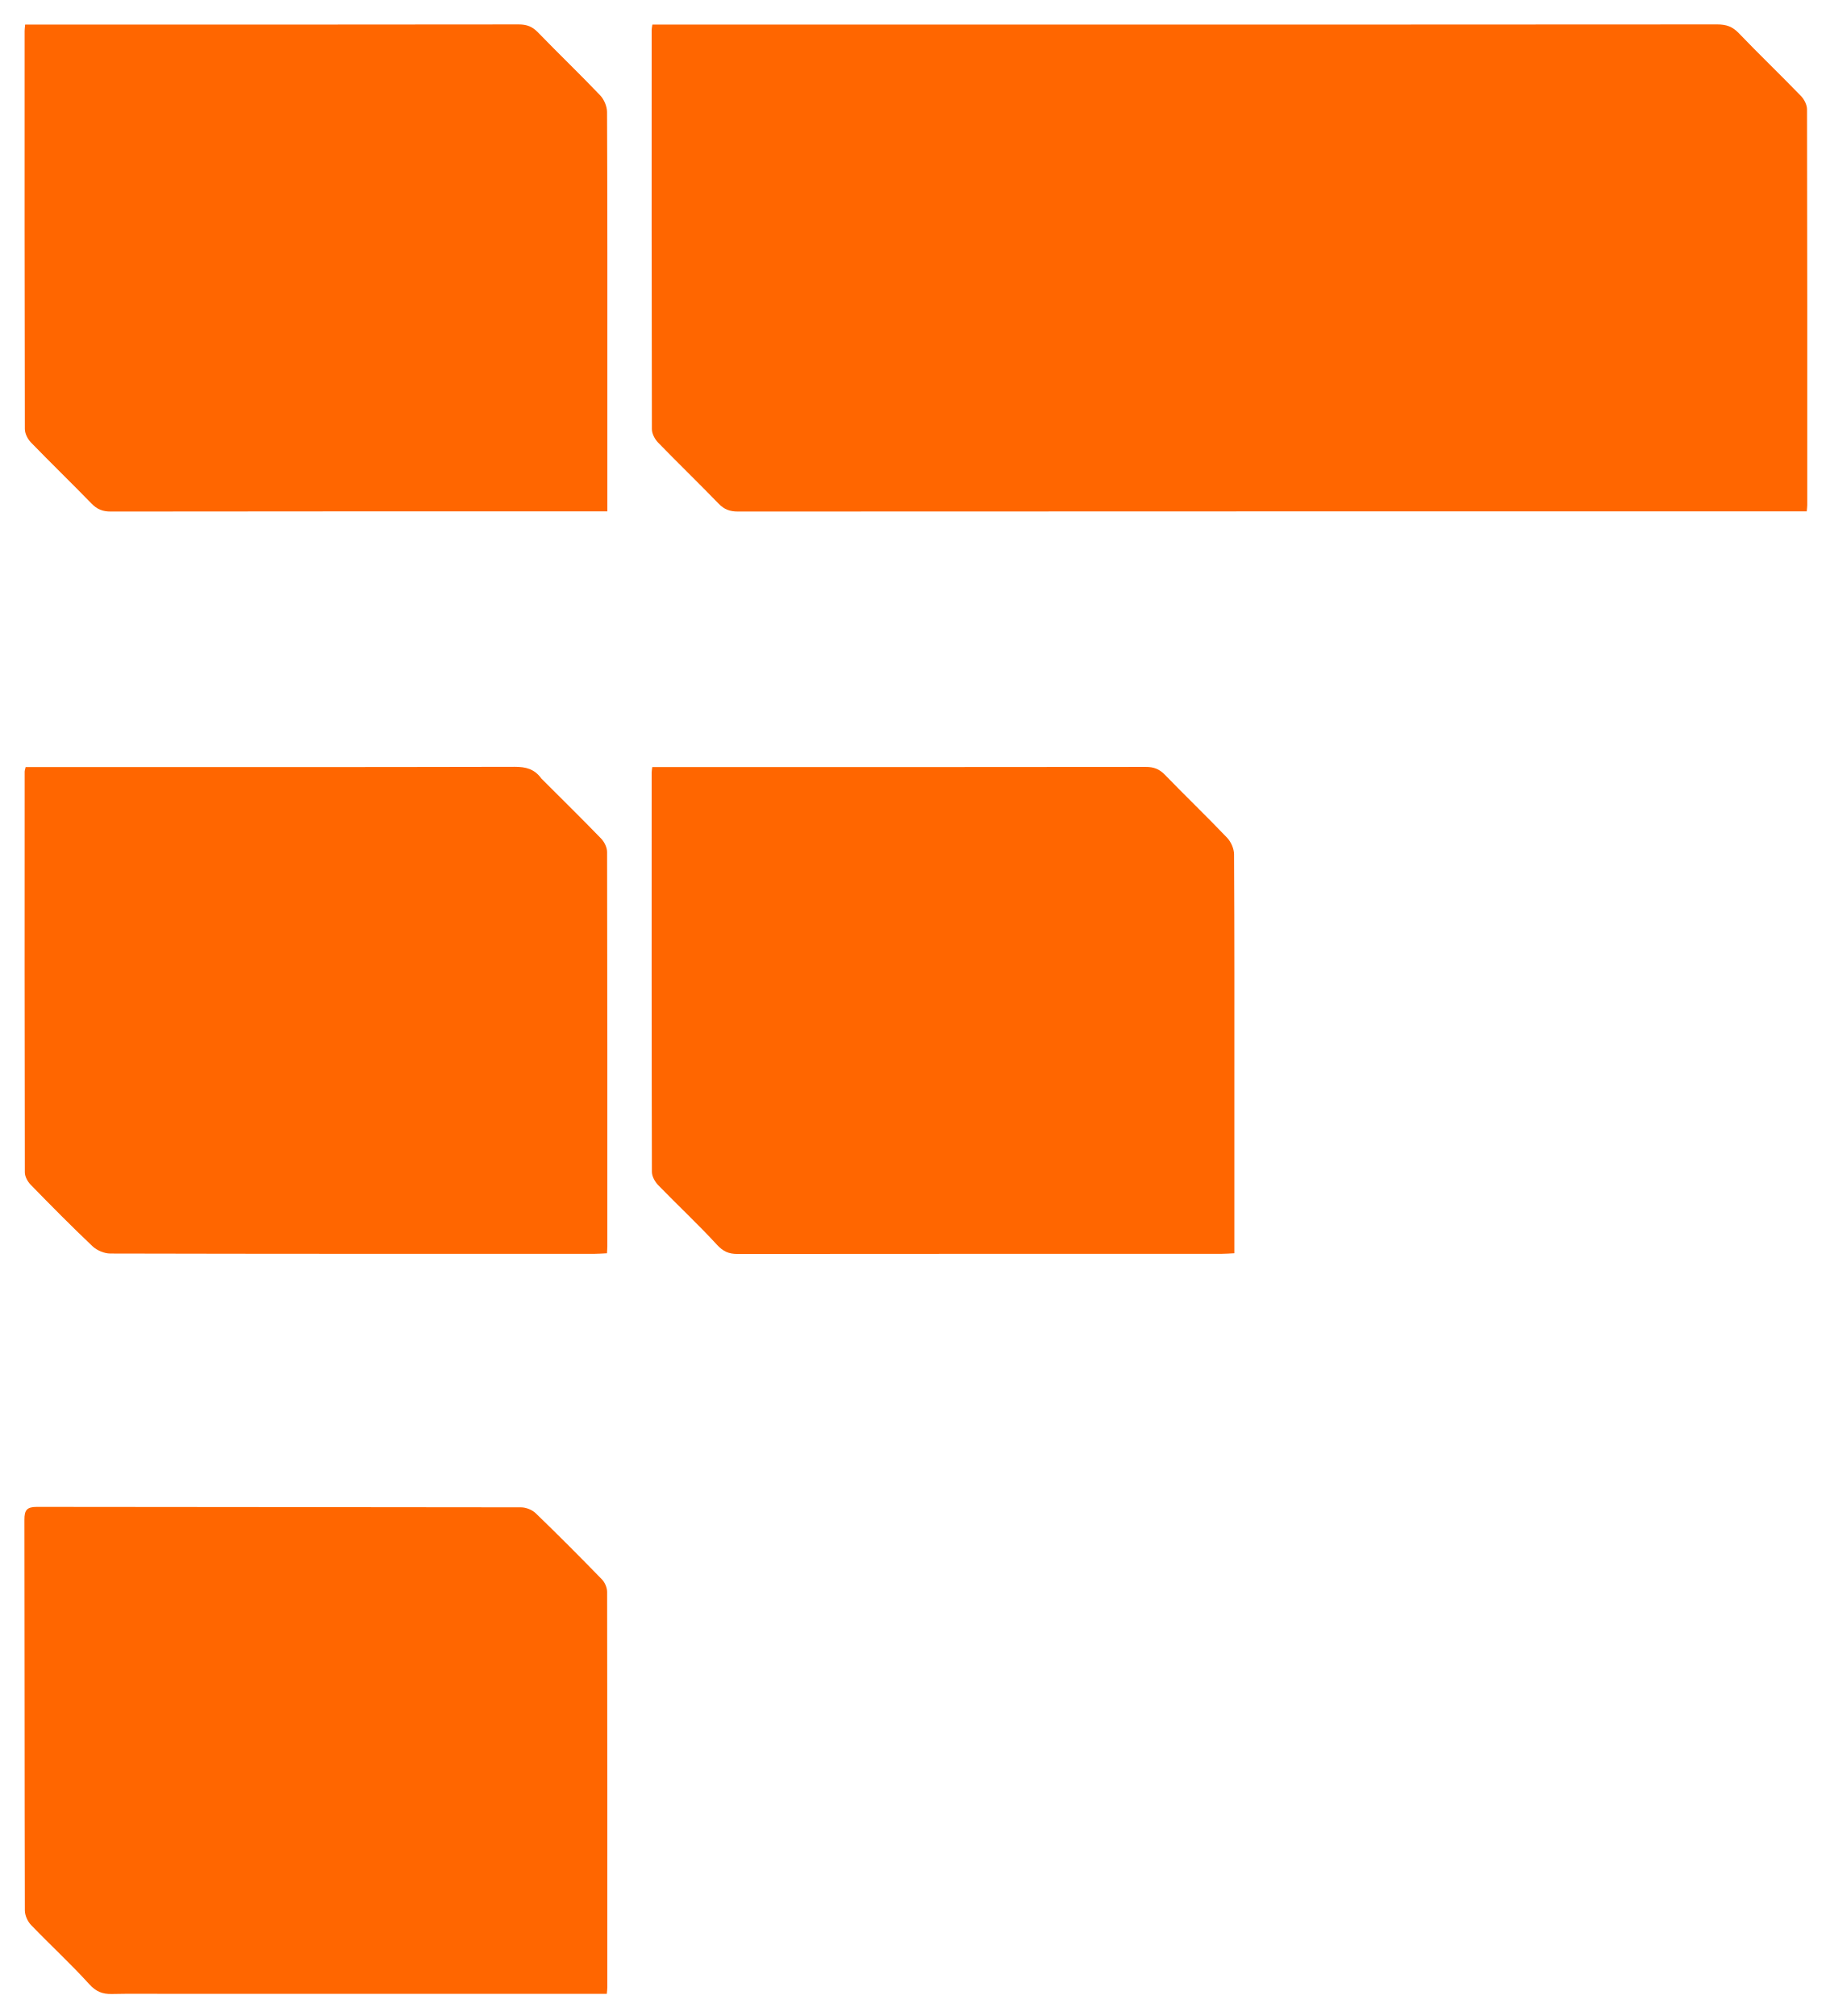
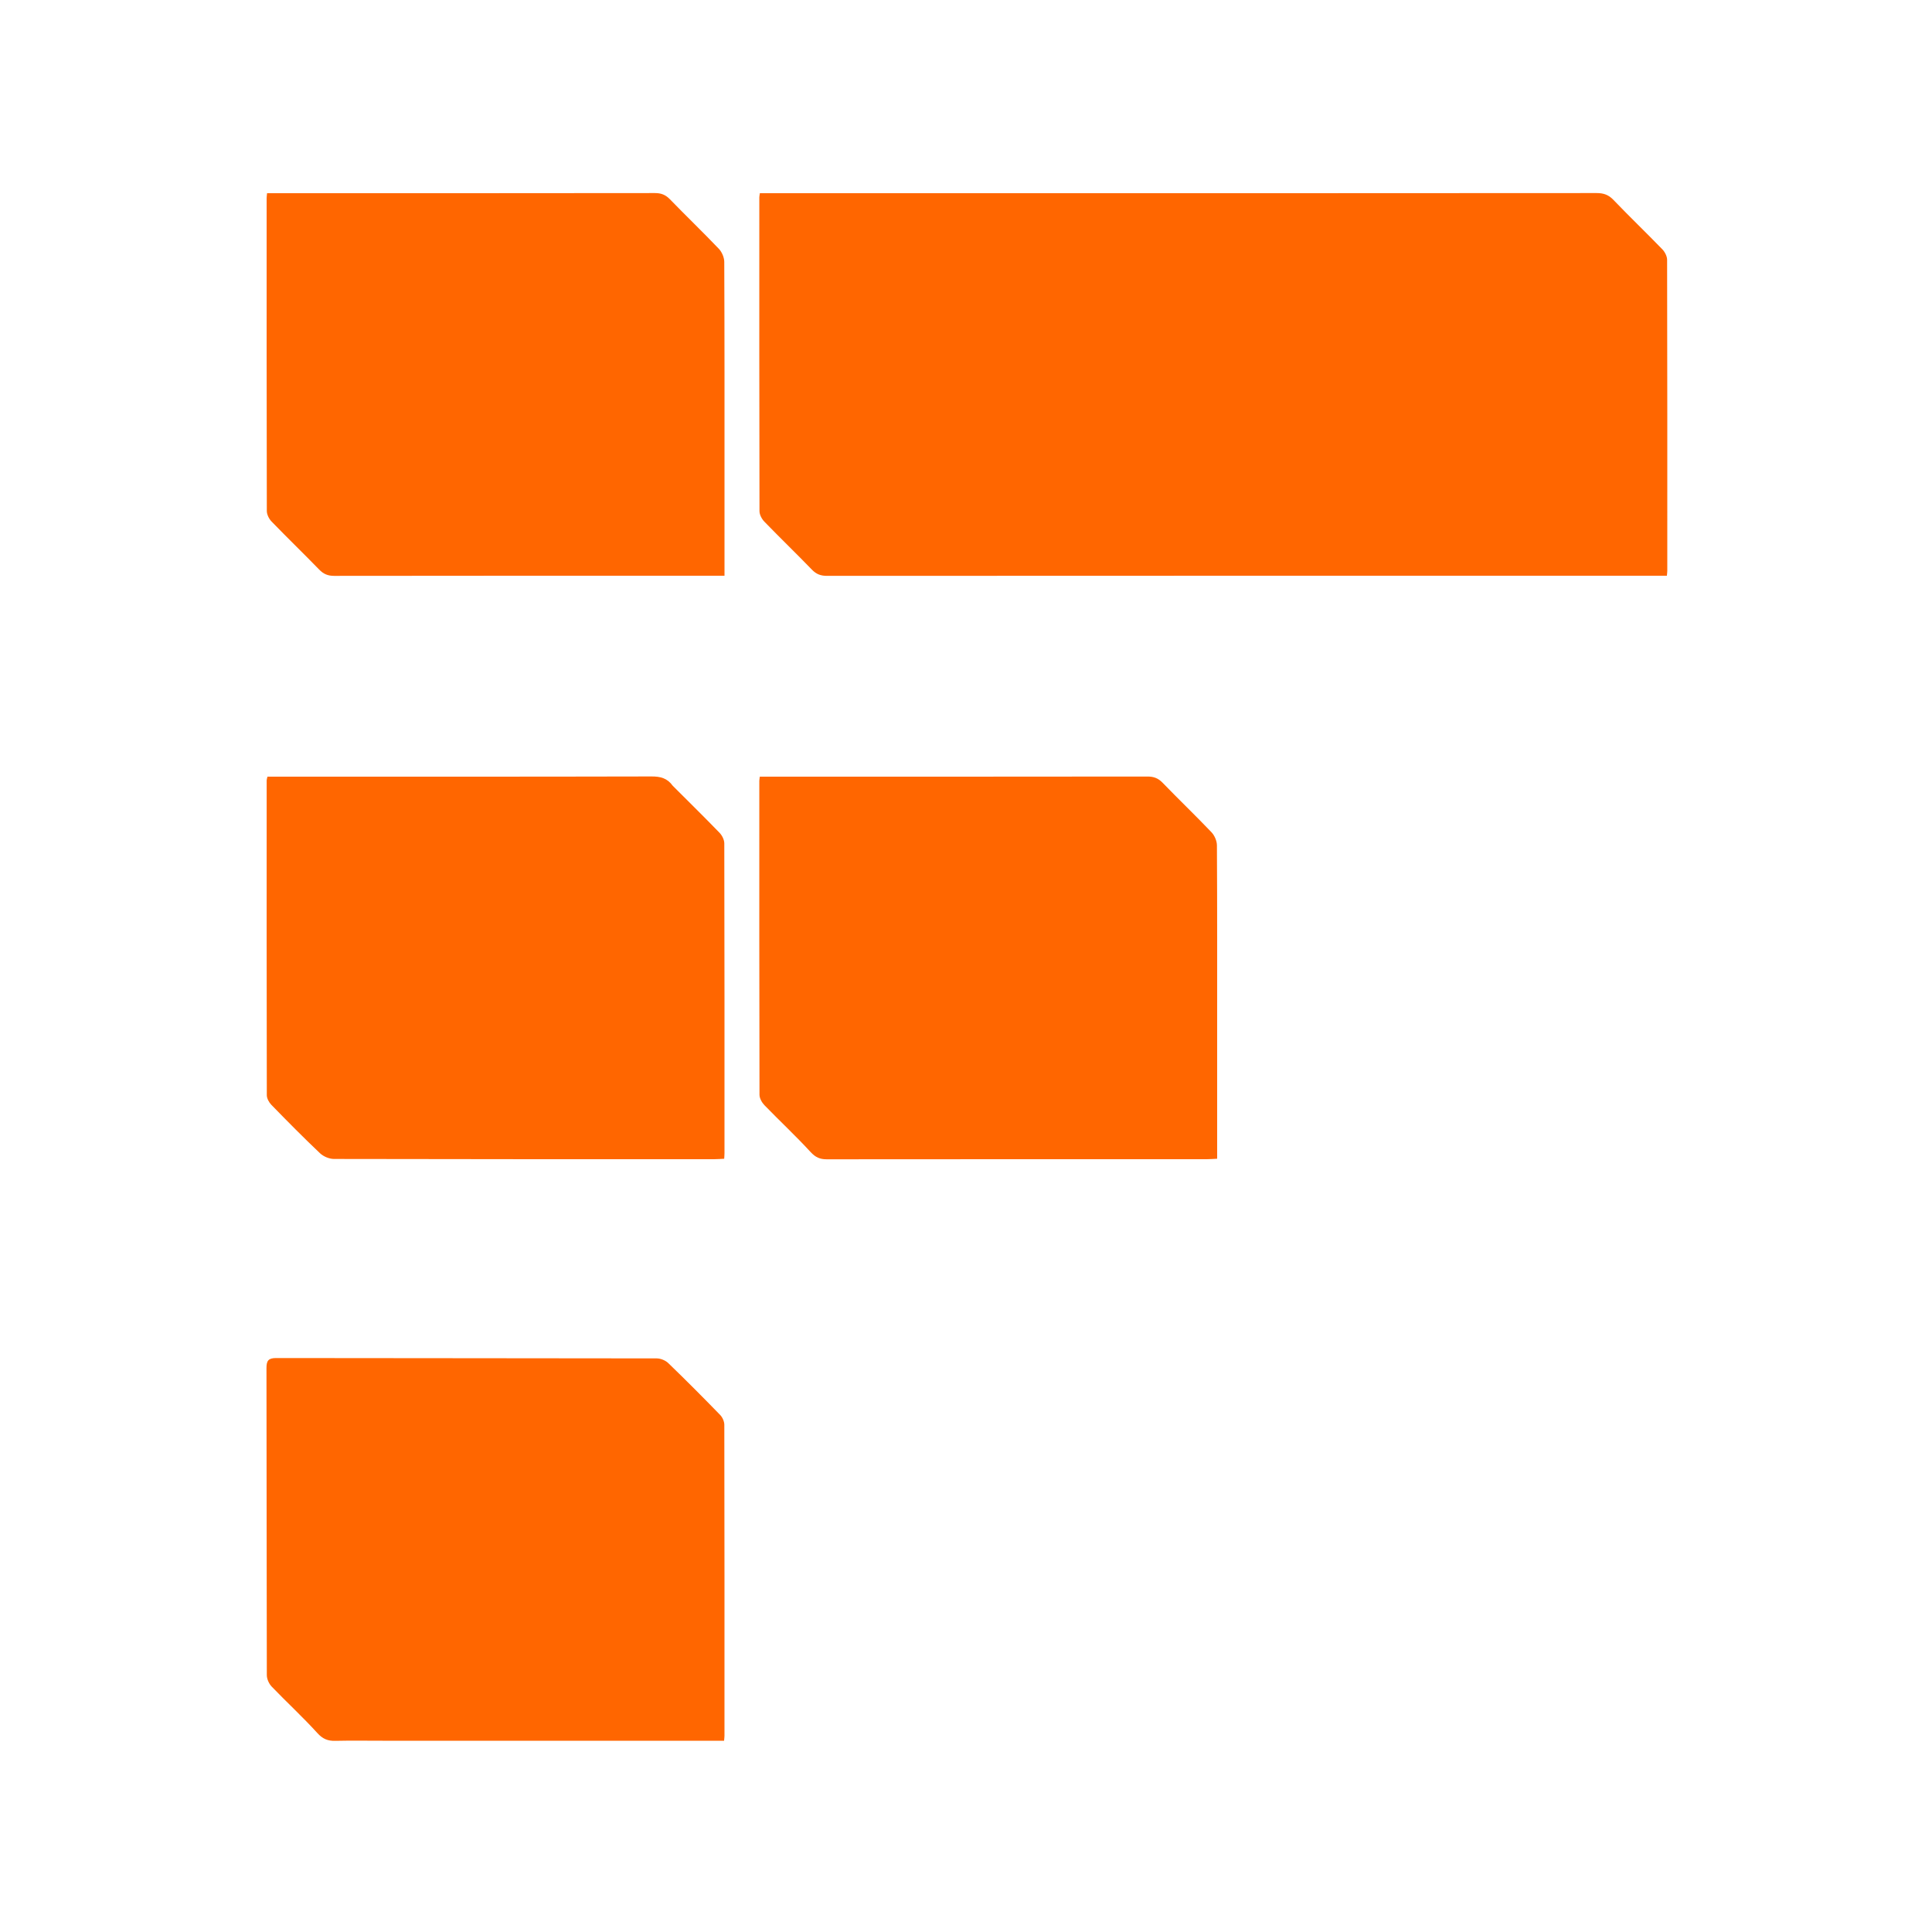
- <svg xmlns="http://www.w3.org/2000/svg" version="1.1" id="Layer_1" x="0px" y="0px" width="100%" viewBox="128 90 744 820" xml:space="preserve">
+ <svg xmlns="http://www.w3.org/2000/svg" version="1.1" id="Layer_1" x="0px" y="0px" width="100%" viewBox="0 0 1000 1000" xml:space="preserve">
  <path fill="none" opacity="0" stroke="none" d=" M538,1001  C358.667,1001 179.833,1001 1,1001  C1,667.667 1,334.333 1,1  C334.333,1 667.667,1 1001,1  C1001,334.333 1001,667.667 1001,1001  C846.833,1001 692.667,1001 538,1001 M510.5,100   C471.42,100 432.341,100 393.306,100   C393.147,101.151 393.022,101.633 393.022,102.115   C393.009,156.266 392.98,210.416 393.108,264.566   C393.113,266.404 394.301,268.635 395.632,270.01   C403.746,278.384 412.147,286.48 420.253,294.862   C422.523,297.21 424.82,298.066 428.052,298.065   C571.176,297.99 714.299,298 857.423,298   C859.187,298 860.95,298 862.777,298   C862.885,296.72 862.987,296.074 862.988,295.428   C862.997,241.777 863.023,188.127 862.893,134.476   C862.889,132.633 861.728,130.39 860.399,129.019   C852.052,120.407 843.391,112.098 835.091,103.442   C832.552,100.795 829.982,99.926 826.406,99.929   C721.437,100.017 616.469,100 510.5,100  M630,535.5   C630,502.838 630.058,470.177 629.876,437.516   C629.863,435.222 628.63,432.413 627.029,430.736   C618.749,422.059 610.079,413.755 601.741,405.132   C599.468,402.781 597.167,401.931 593.938,401.935   C528.782,402.022 463.625,402 398.469,402   C396.716,402 394.963,402 393.264,402   C393.125,403.205 393.02,403.693 393.02,404.181   C393.008,458.339 392.979,512.497 393.111,566.654   C393.116,568.483 394.359,570.69 395.697,572.071   C403.58,580.206 411.889,587.941 419.548,596.275   C422.069,599.018 424.378,600.051 427.891,600.048   C493.547,599.983 559.204,600.002 624.86,599.991   C626.467,599.99 628.075,599.849 630,599.759   C630,578.434 630,557.467 630,535.5  M198.5,901   C257.238,901 315.976,901 374.78,901   C374.887,899.711 374.988,899.065 374.988,898.418   C374.997,844.772 375.018,791.127 374.908,737.481   C374.905,735.756 373.969,733.624 372.755,732.376   C363.931,723.301 355.001,714.323 345.894,705.533   C344.441,704.13 341.936,703.107 339.914,703.103   C274.274,702.978 208.632,703.033 142.991,702.921   C138.942,702.914 137.92,704.249 137.928,708.122   C138.035,761.101 137.972,814.081 138.108,867.06   C138.113,869.065 139.229,871.526 140.639,872.994   C148.421,881.095 156.722,888.711 164.263,897.022   C167.044,900.088 169.668,901.142 173.511,901.055   C181.503,900.873 189.503,901 198.5,901  M375,250.5   C375,212.185 375.049,173.869 374.878,135.554   C374.868,133.257 373.656,130.439 372.058,128.764   C363.783,120.088 355.12,111.783 346.776,103.169   C344.516,100.836 342.241,99.927 338.992,99.931   C273.856,100.023 208.72,100 143.584,100   C141.82,100 140.056,100 138.226,100   C138.116,101.274 138.013,101.919 138.013,102.564   C138.003,156.539 137.977,210.513 138.106,264.488   C138.11,266.335 139.249,268.586 140.575,269.955   C148.683,278.332 157.077,286.432 165.194,294.8   C167.444,297.121 169.706,298.074 172.965,298.069   C238.434,297.977 303.904,298 369.373,298   C371.141,298 372.909,298 375,298   C375,282.096 375,266.798 375,250.5  M347.963,406.45   C345.322,402.714 341.768,401.884 337.237,401.895   C272.913,402.049 208.588,402 144.264,402   C142.315,402 140.367,402 138.429,402   C138.22,402.956 138.03,403.421 138.03,403.887   C138.011,458.212 137.984,512.538 138.102,566.864   C138.106,568.558 139.237,570.612 140.475,571.882   C148.731,580.353 157.044,588.779 165.629,596.911   C167.413,598.601 170.414,599.868 172.858,599.874   C238.515,600.032 304.173,600.002 369.83,599.991   C371.44,599.99 373.051,599.851 374.843,599.768   C374.907,598.629 374.992,597.824 374.992,597.02   C374.999,543.527 375.024,490.034 374.895,436.542   C374.891,434.691 373.769,432.433 372.445,431.064   C364.57,422.92 356.482,414.982 347.963,406.45  z" />
  <path fill="#FF6600" opacity="1" stroke="none" d=" M511,100   C616.469,100 721.437,100.017 826.406,99.929   C829.982,99.926 832.552,100.795 835.091,103.442   C843.391,112.098 852.052,120.407 860.399,129.019   C861.728,130.39 862.889,132.633 862.893,134.476   C863.023,188.127 862.997,241.777 862.988,295.428   C862.987,296.074 862.885,296.72 862.777,298   C860.95,298 859.187,298 857.423,298   C714.299,298 571.176,297.99 428.052,298.065   C424.82,298.066 422.523,297.21 420.253,294.862   C412.147,286.48 403.746,278.384 395.632,270.01   C394.301,268.635 393.113,266.404 393.108,264.566   C392.98,210.416 393.009,156.266 393.022,102.115   C393.022,101.633 393.147,101.151 393.306,100   C432.341,100 471.42,100 511,100  z" />
  <path fill="#FF6600" opacity="1" stroke="none" d=" M630,536   C630,557.467 630,578.434 630,599.759   C628.075,599.849 626.467,599.99 624.86,599.991   C559.204,600.002 493.547,599.983 427.891,600.048   C424.378,600.051 422.069,599.018 419.548,596.275   C411.889,587.941 403.58,580.206 395.697,572.071   C394.359,570.69 393.116,568.483 393.111,566.654   C392.979,512.497 393.008,458.339 393.02,404.181   C393.02,403.693 393.125,403.205 393.264,402   C394.963,402 396.716,402 398.469,402   C463.625,402 528.782,402.022 593.938,401.935   C597.167,401.931 599.468,402.781 601.741,405.132   C610.079,413.755 618.749,422.059 627.029,430.736   C628.63,432.413 629.863,435.222 629.876,437.516   C630.058,470.177 630,502.838 630,536  z" />
  <path fill="#FF6600" opacity="1" stroke="none" d=" M198,901   C189.503,901 181.503,900.873 173.511,901.055   C169.668,901.142 167.044,900.088 164.263,897.022   C156.722,888.711 148.421,881.095 140.639,872.994   C139.229,871.526 138.113,869.065 138.108,867.06   C137.972,814.081 138.035,761.101 137.928,708.122   C137.92,704.249 138.942,702.914 142.991,702.921   C208.632,703.033 274.274,702.978 339.914,703.103   C341.936,703.107 344.441,704.13 345.894,705.533   C355.001,714.323 363.931,723.301 372.755,732.376   C373.969,733.624 374.905,735.756 374.908,737.481   C375.018,791.127 374.997,844.772 374.988,898.418   C374.988,899.065 374.887,899.711 374.78,901   C315.976,901 257.238,901 198,901  z" />
  <path fill="#FF6600" opacity="1" stroke="none" d=" M375,251   C375,266.798 375,282.096 375,298   C372.909,298 371.141,298 369.373,298   C303.904,298 238.434,297.977 172.965,298.069   C169.706,298.074 167.444,297.121 165.194,294.8   C157.077,286.432 148.683,278.332 140.575,269.955   C139.249,268.586 138.11,266.335 138.106,264.488   C137.977,210.513 138.003,156.539 138.013,102.564   C138.013,101.919 138.116,101.274 138.226,100   C140.056,100 141.82,100 143.584,100   C208.72,100 273.856,100.023 338.992,99.931   C342.241,99.927 344.516,100.836 346.776,103.169   C355.12,111.783 363.783,120.088 372.058,128.764   C373.656,130.439 374.868,133.257 374.878,135.554   C375.049,173.869 375,212.185 375,251  z" />
  <path fill="#FF6600" opacity="1" stroke="none" d=" M348.214,406.712   C356.482,414.982 364.57,422.92 372.445,431.064   C373.769,432.433 374.891,434.691 374.895,436.542   C375.024,490.034 374.999,543.527 374.992,597.02   C374.992,597.824 374.907,598.629 374.843,599.768   C373.051,599.851 371.44,599.99 369.83,599.991   C304.173,600.002 238.515,600.032 172.858,599.874   C170.414,599.868 167.413,598.601 165.629,596.911   C157.044,588.779 148.731,580.353 140.475,571.882   C139.237,570.612 138.106,568.558 138.102,566.864   C137.984,512.538 138.011,458.212 138.03,403.887   C138.03,403.421 138.22,402.956 138.429,402   C140.367,402 142.315,402 144.264,402   C208.588,402 272.913,402.049 337.237,401.895   C341.768,401.884 345.322,402.714 348.214,406.712  z" />
</svg>
